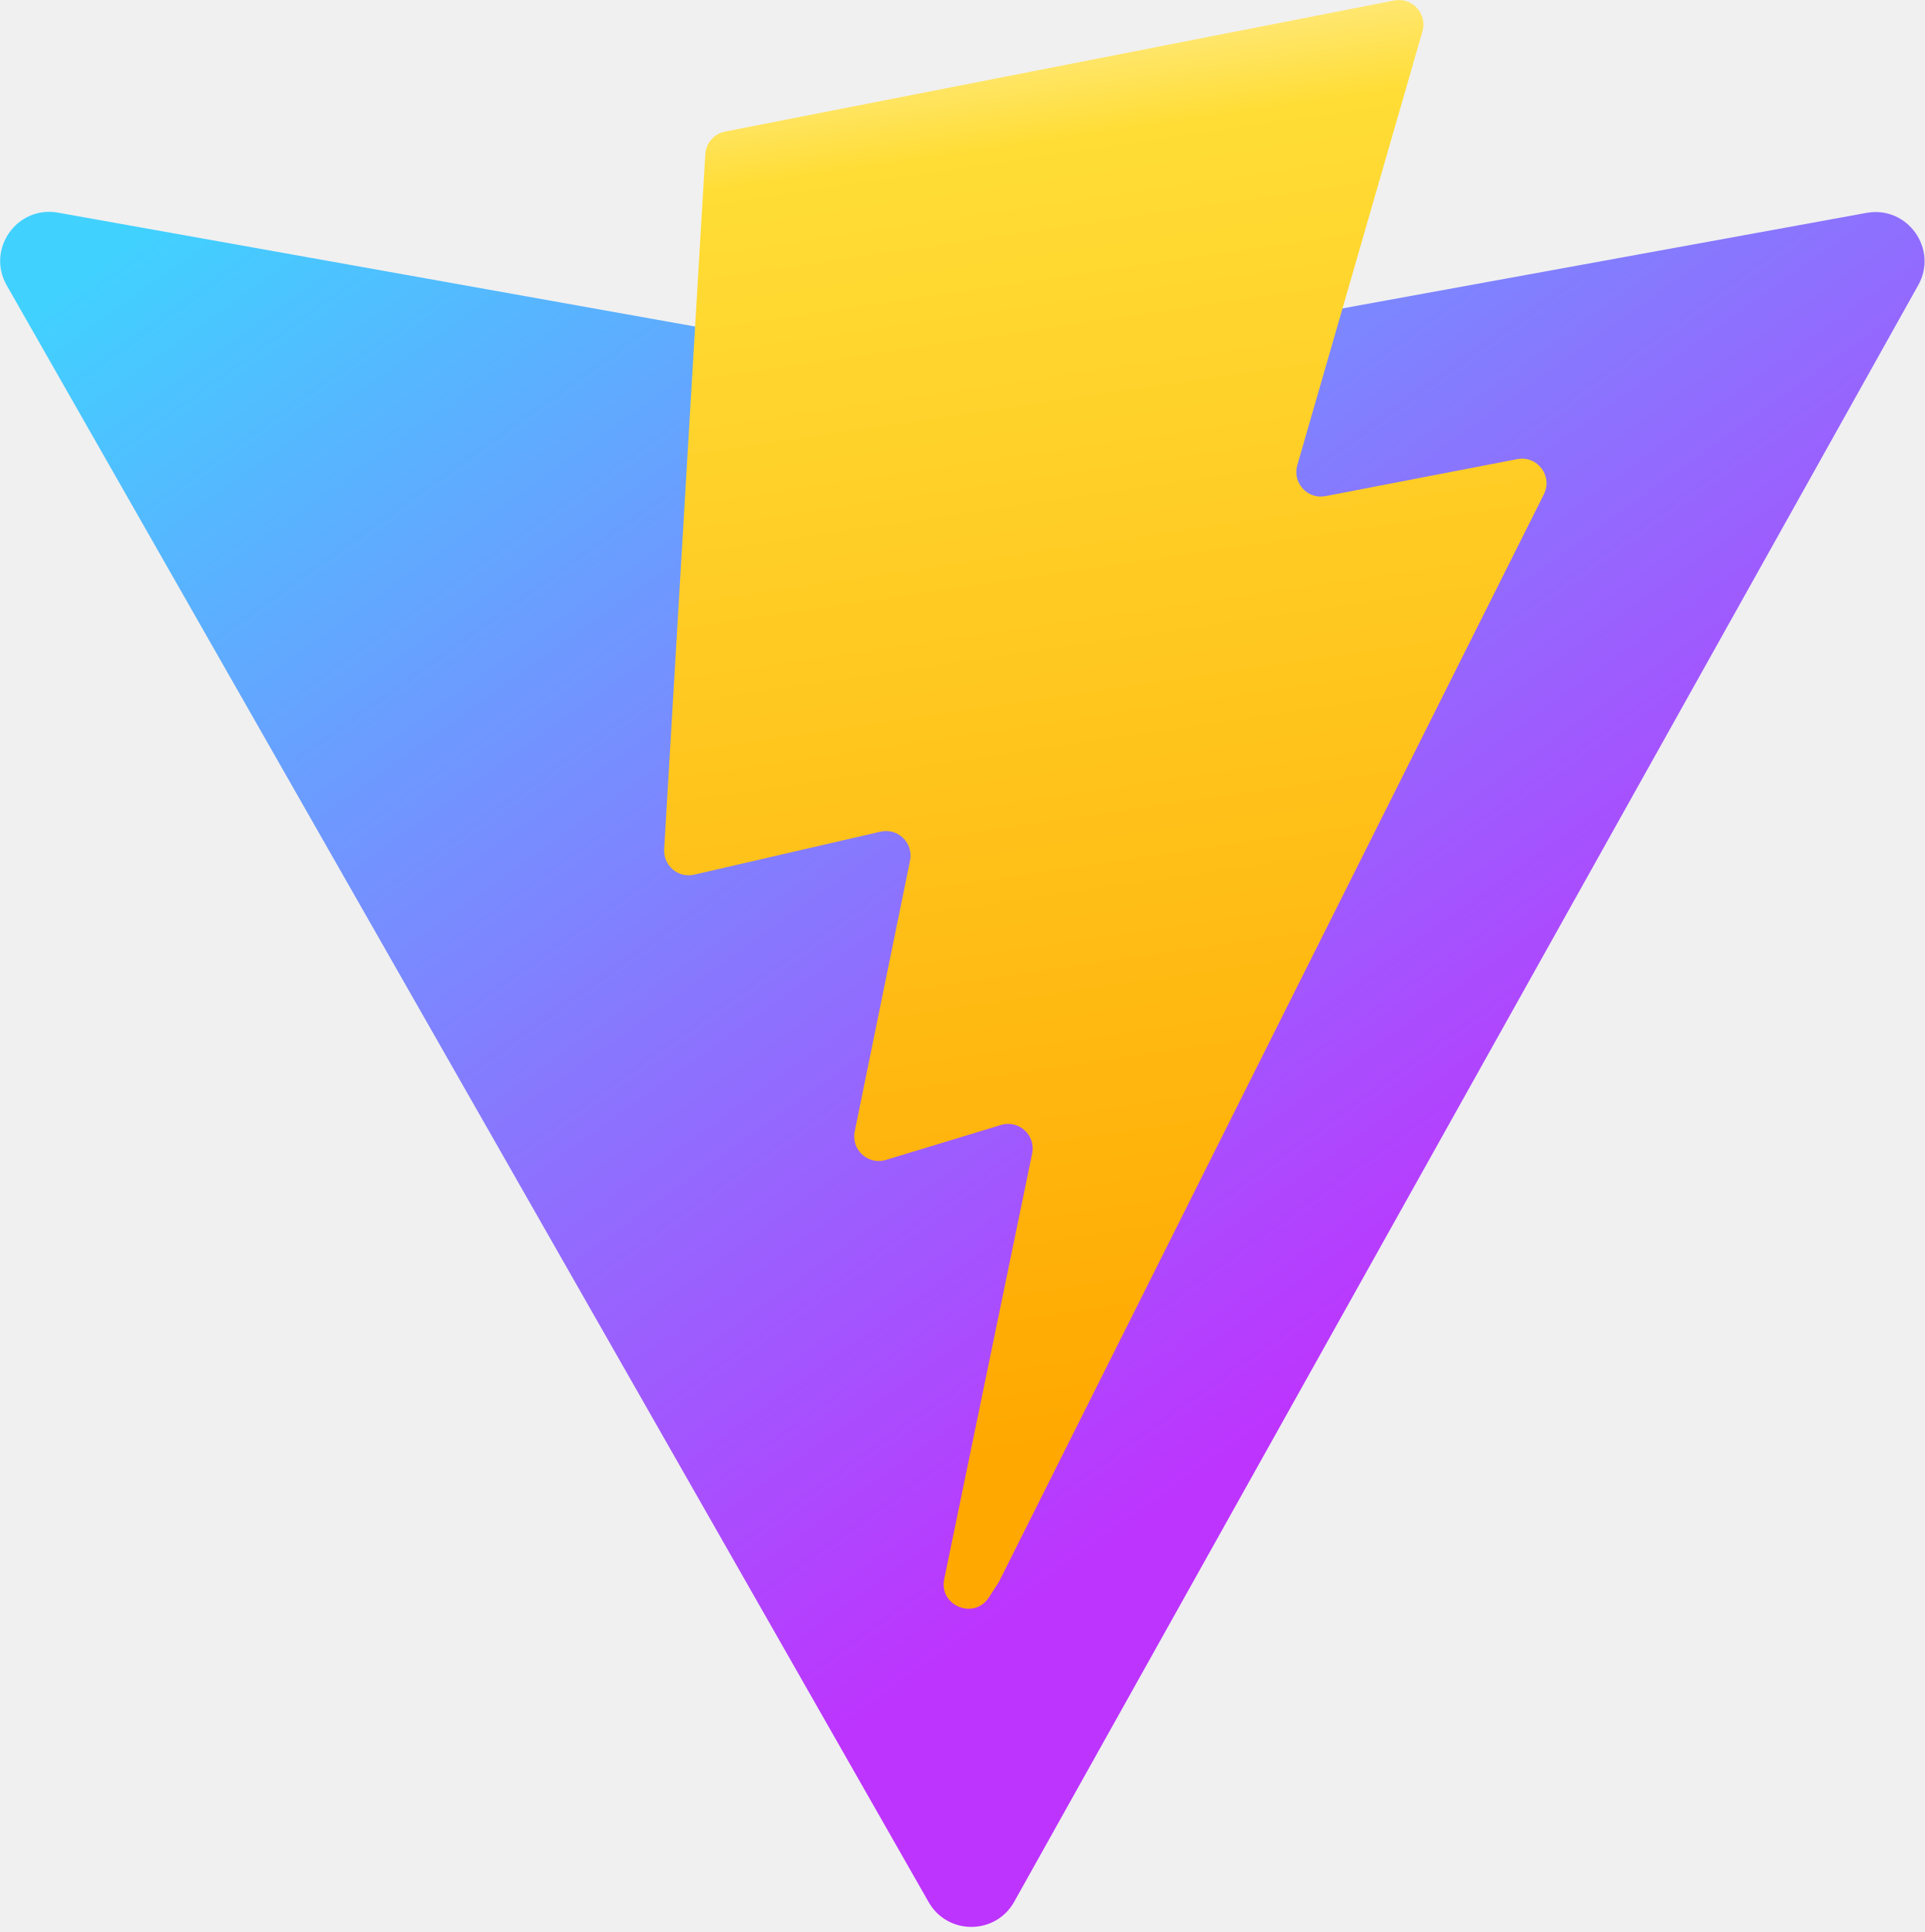
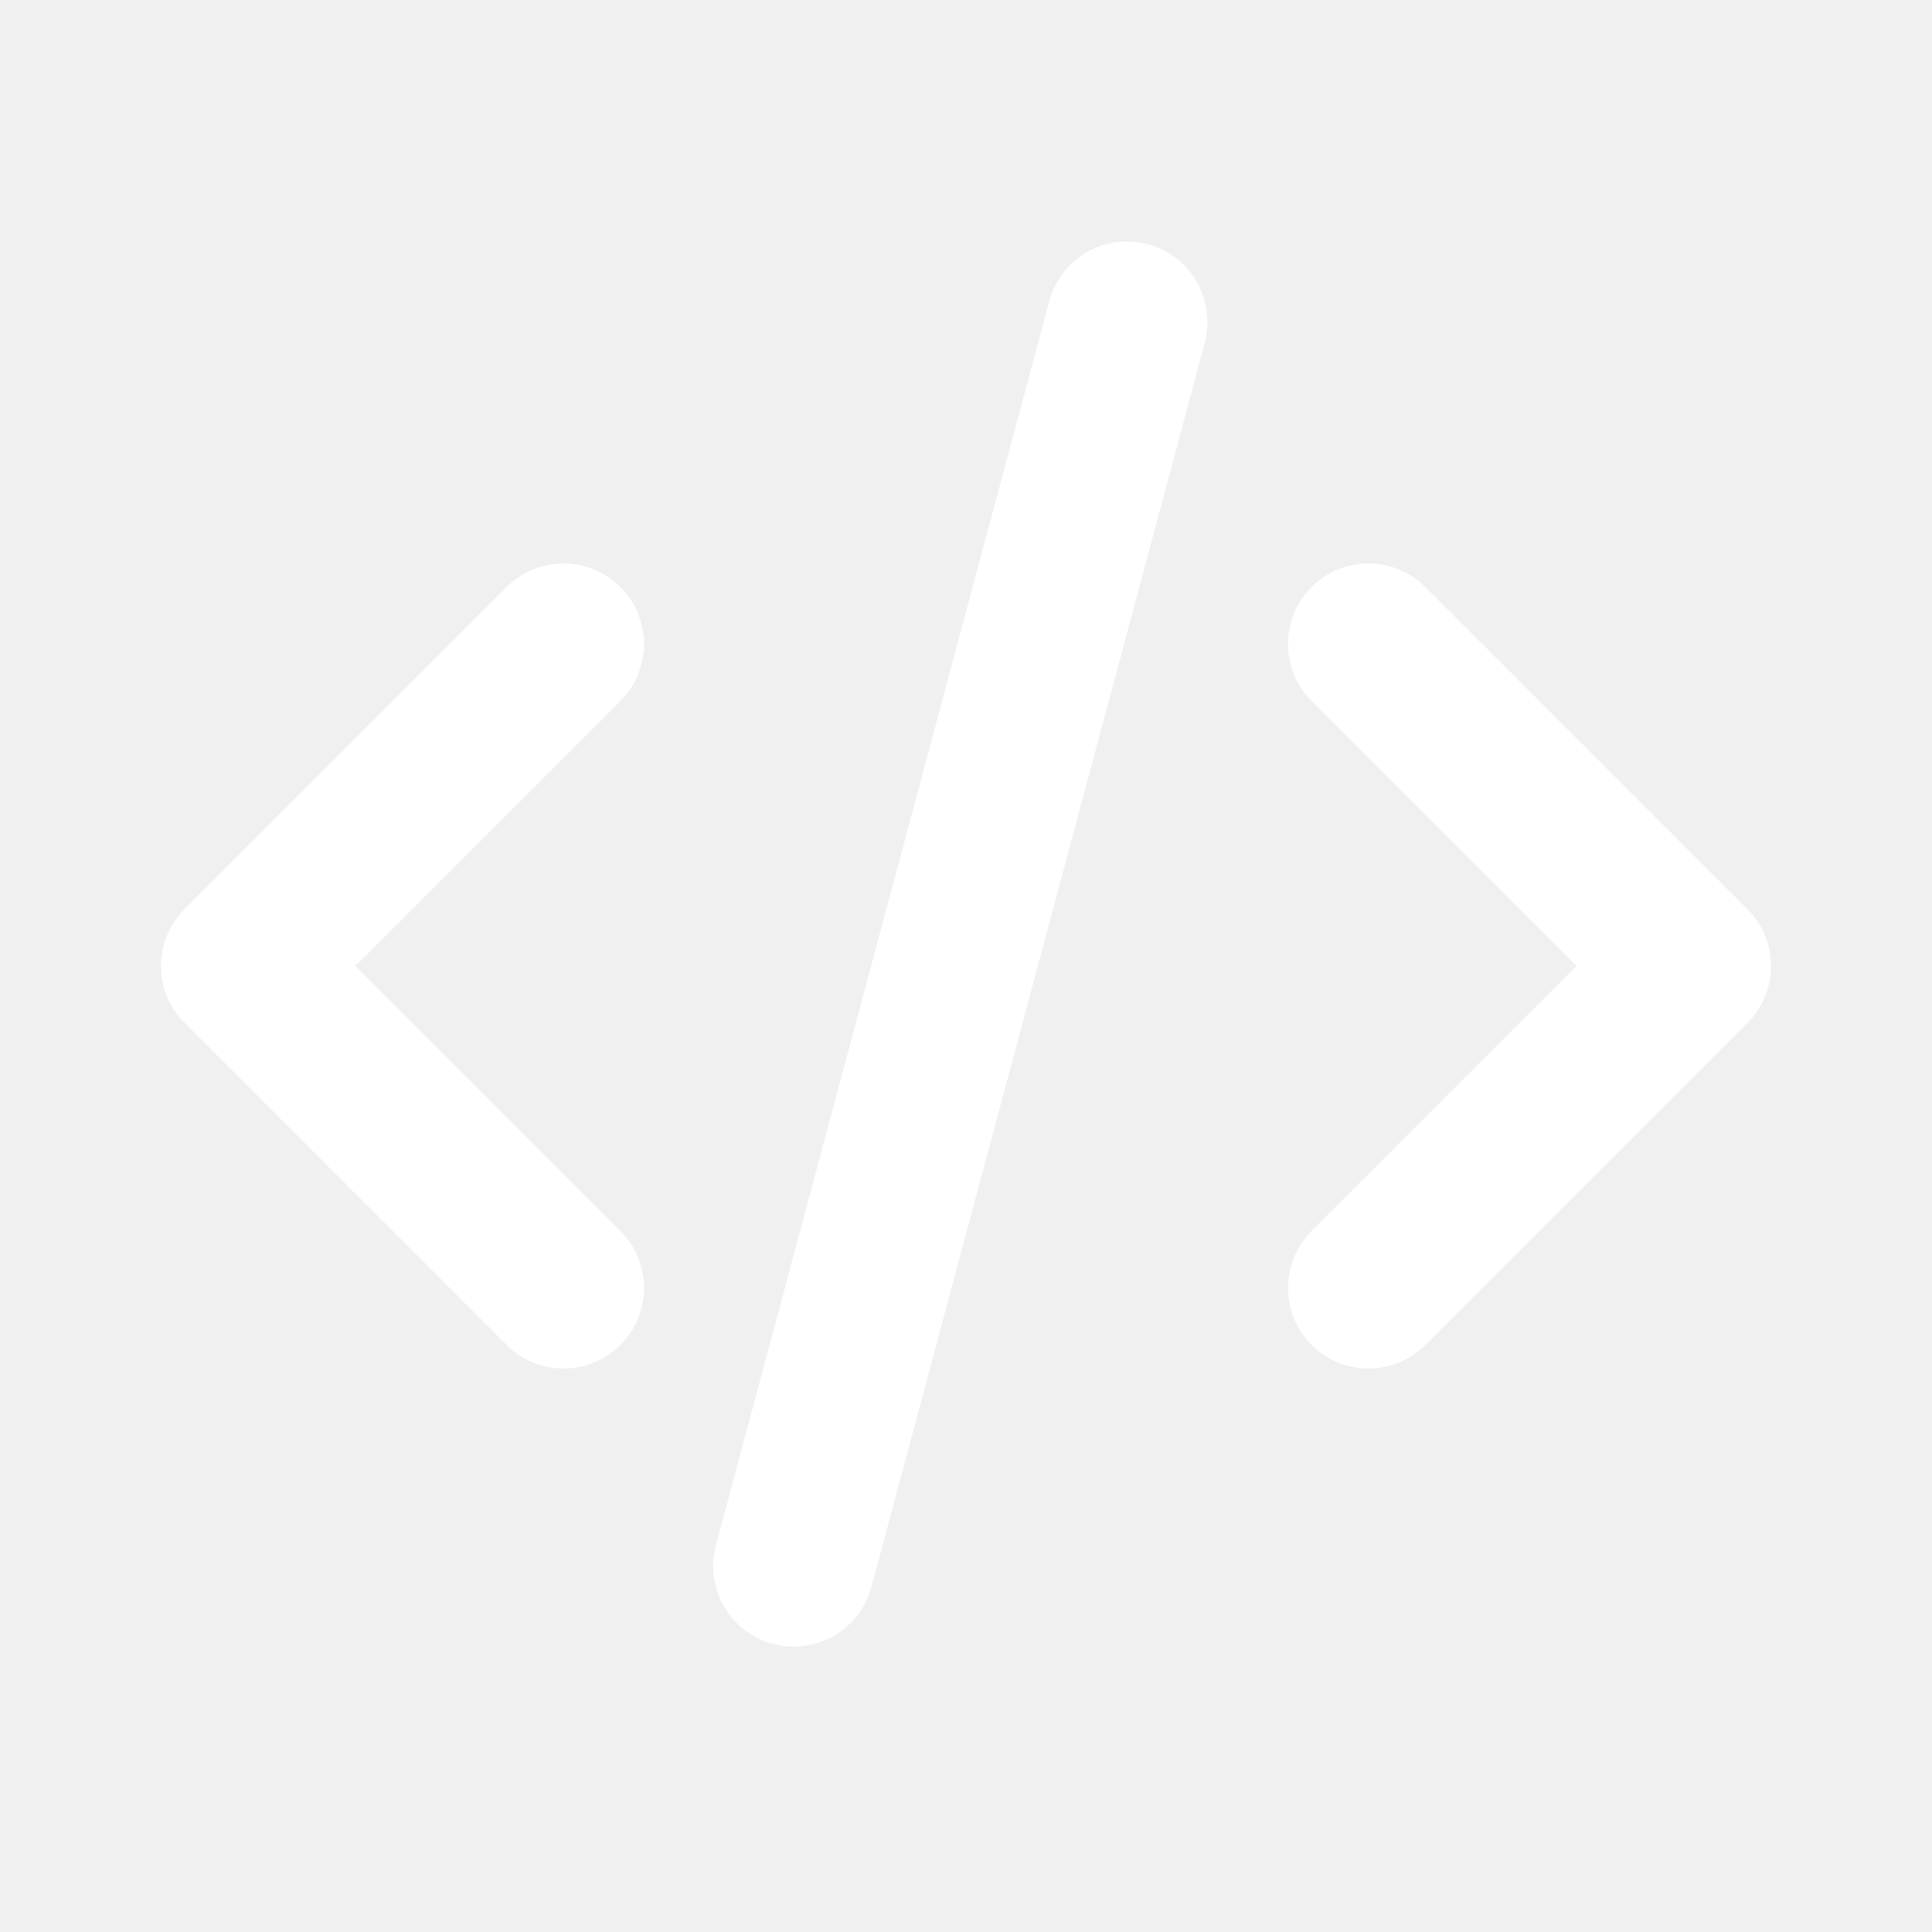
- <svg xmlns="http://www.w3.org/2000/svg" aria-hidden="true" role="img" class="iconify iconify--logos" width="31.88" height="32" preserveAspectRatio="xMidYMid meet" viewBox="0 0 256 257">
-   <defs>
-     <linearGradient id="IconifyId1813088fe1fbc01fb466" x1="-.828%" x2="57.636%" y1="7.652%" y2="78.411%">
-       <stop offset="0%" stop-color="#41D1FF" />
-       <stop offset="100%" stop-color="#BD34FE" />
-     </linearGradient>
-     <linearGradient id="IconifyId1813088fe1fbc01fb467" x1="43.376%" x2="50.316%" y1="2.242%" y2="89.03%">
-       <stop offset="0%" stop-color="#FFEA83" />
-       <stop offset="8.333%" stop-color="#FFDD35" />
-       <stop offset="100%" stop-color="#FFA800" />
-     </linearGradient>
-   </defs>
-   <path fill="url(#IconifyId1813088fe1fbc01fb466)" d="M255.153 37.938L134.897 252.976c-2.483 4.44-8.862 4.466-11.382.048L.875 37.958c-2.746-4.814 1.371-10.646 6.827-9.67l120.385 21.517a6.537 6.537 0 0 0 2.322-.004l117.867-21.483c5.438-.991 9.574 4.796 6.877 9.62Z" />
-   <path fill="url(#IconifyId1813088fe1fbc01fb467)" d="M185.432.063L96.44 17.501a3.268 3.268 0 0 0-2.634 3.014l-5.474 92.456a3.268 3.268 0 0 0 3.997 3.378l24.777-5.718c2.318-.535 4.413 1.507 3.936 3.838l-7.361 36.047c-.495 2.426 1.782 4.5 4.151 3.78l15.304-4.649c2.372-.72 4.652 1.36 4.15 3.788l-11.698 56.621c-.732 3.542 3.979 5.473 5.943 2.437l1.313-2.028l72.516-144.72c1.215-2.423-.88-5.186-3.54-4.672l-25.505 4.922c-2.396.462-4.435-1.77-3.759-4.114l16.646-57.705c.677-2.35-1.37-4.583-3.769-4.113Z" />
+ <svg xmlns="http://www.w3.org/2000/svg" width="80px" height="80px" viewBox="0 0 24.00 24.00" fill="none" transform="matrix(1, 0, 0, 1, 0, 0)rotate(0)">
+   <g id="SVGRepo_bgCarrier" stroke-width="0" />
+   <g id="SVGRepo_tracerCarrier" stroke-linecap="round" stroke-linejoin="round" />
+   <g id="SVGRepo_iconCarrier">
+     <path d="M7 8L3 12L7 16" stroke="#ffffff" stroke-width="2" stroke-linecap="round" stroke-linejoin="round" />
+     <path d="M17 8L21 12L17 16" stroke="#ffffff" stroke-width="2" stroke-linecap="round" stroke-linejoin="round" />
+     <path d="M14 4L9.859 19.455" stroke="#ffffff" stroke-width="2" stroke-linecap="round" stroke-linejoin="round" />
+   </g>
</svg>
